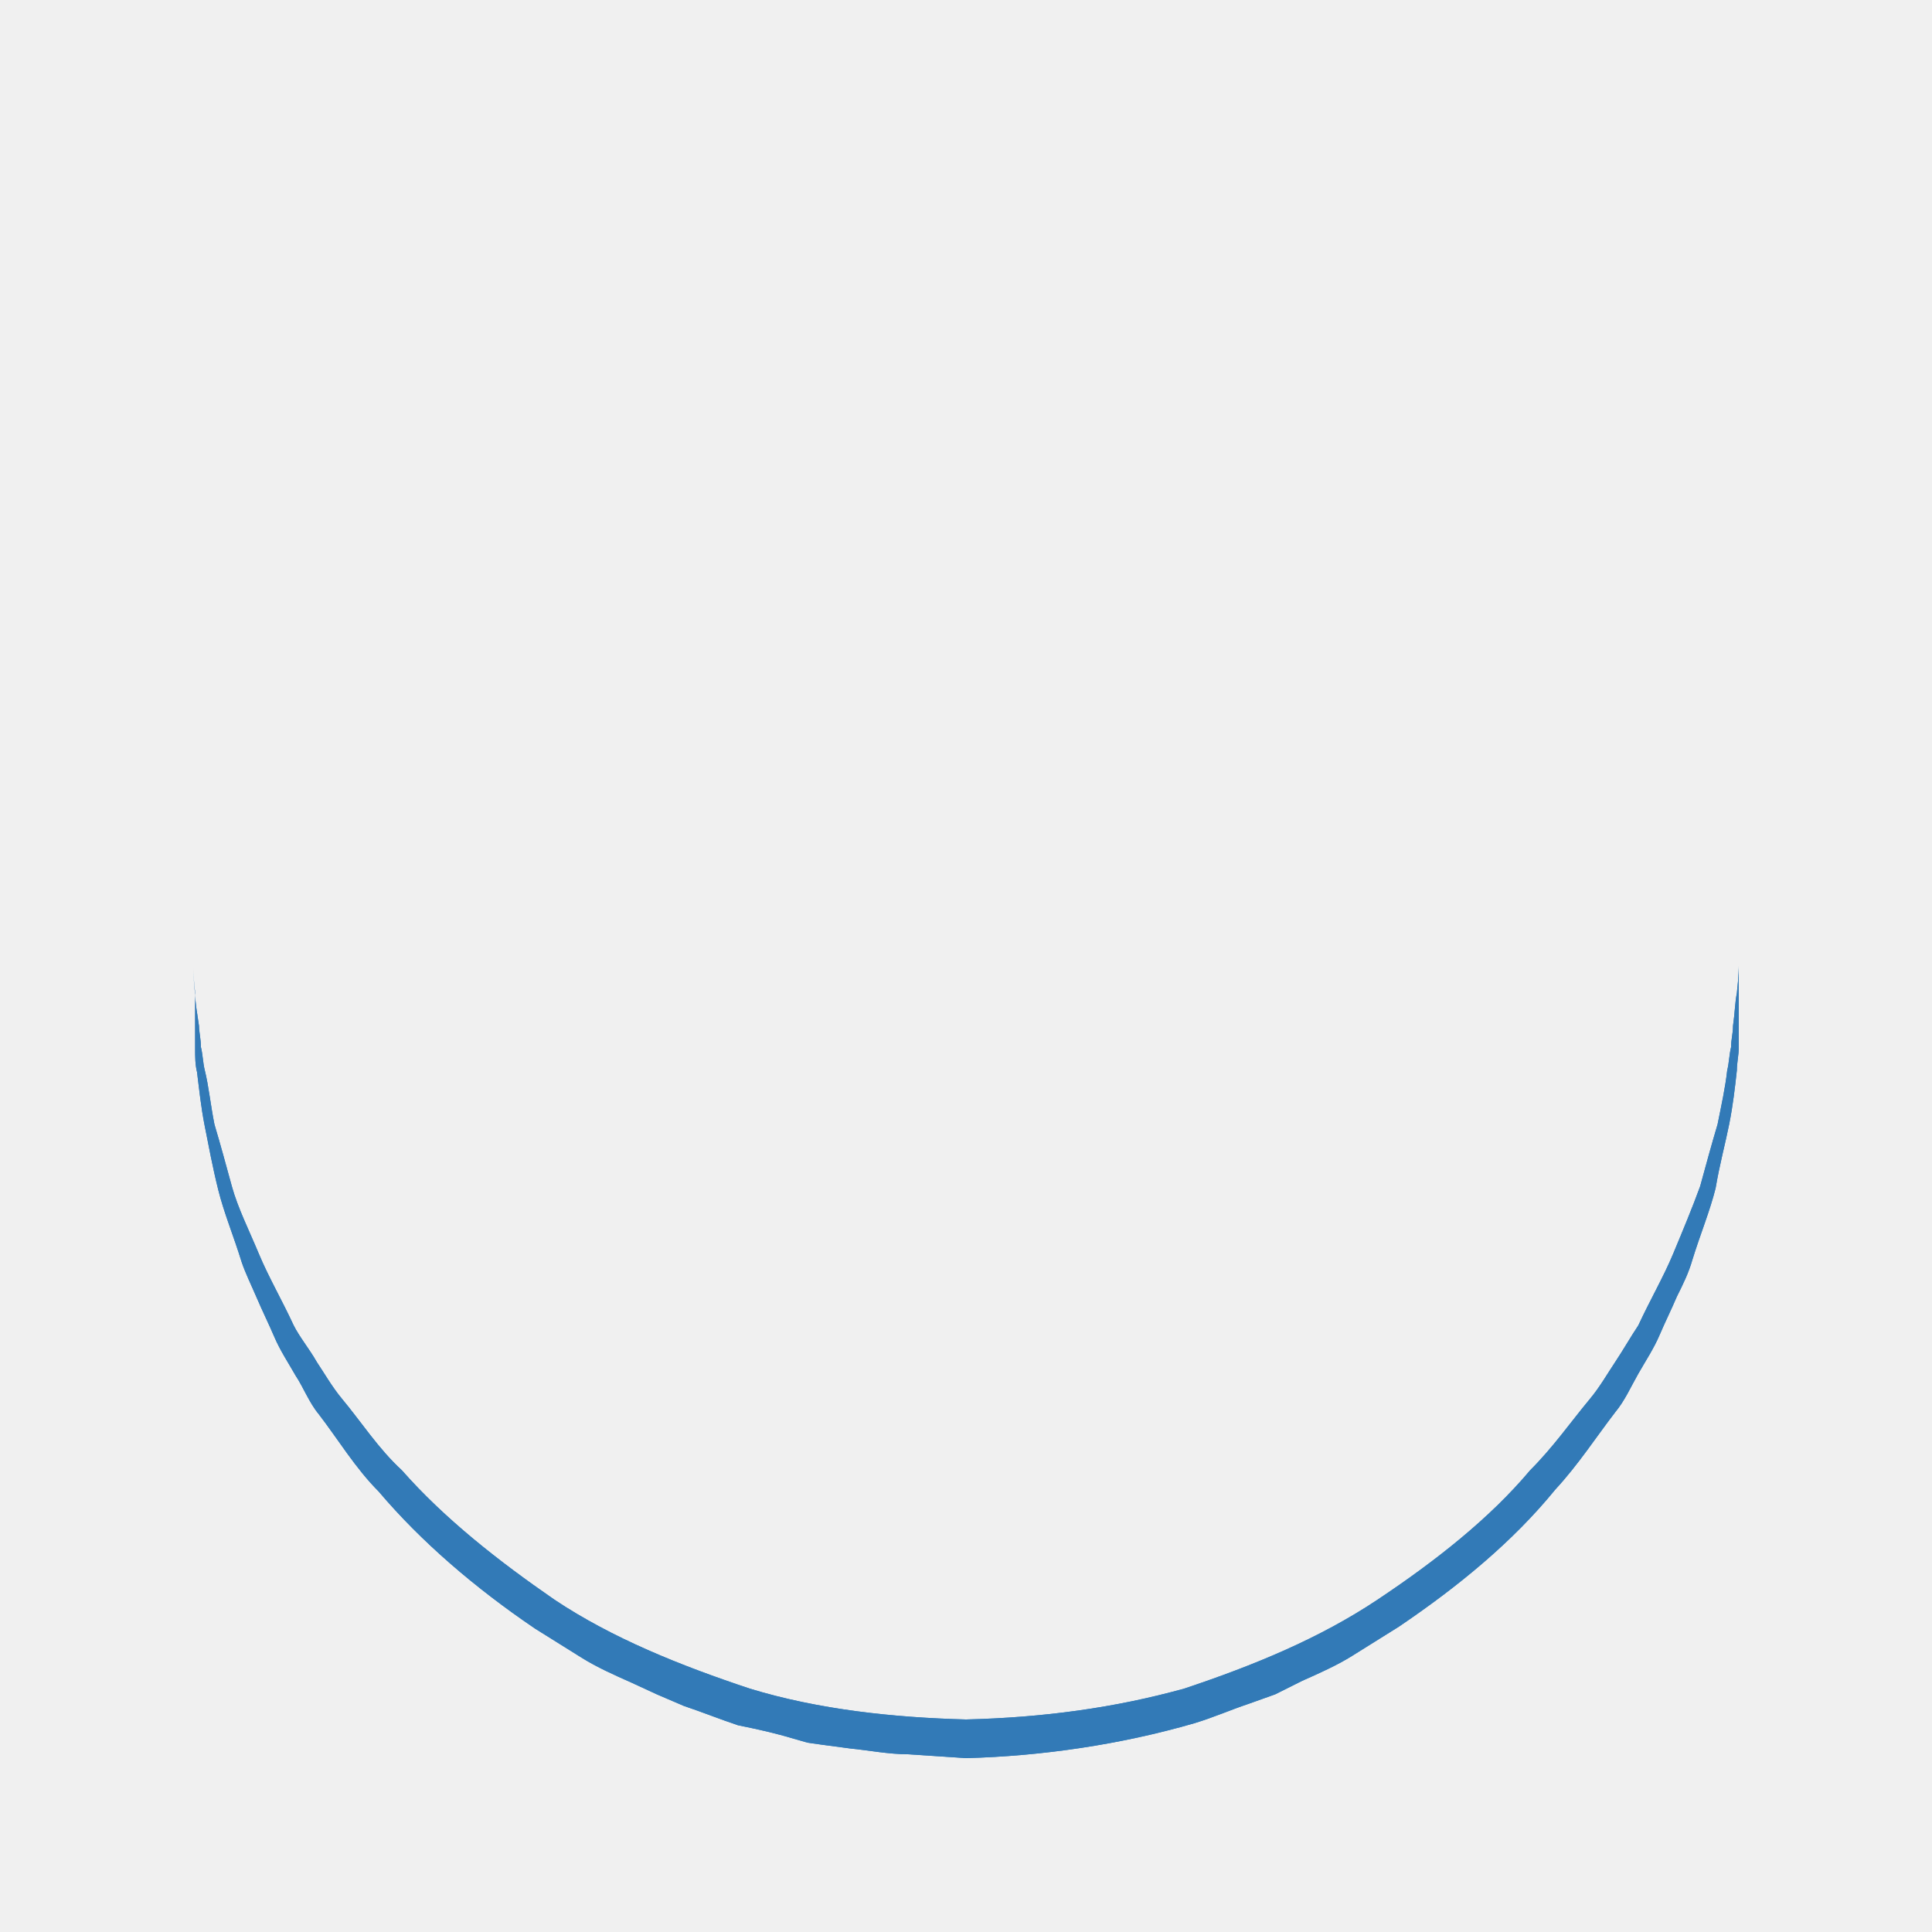
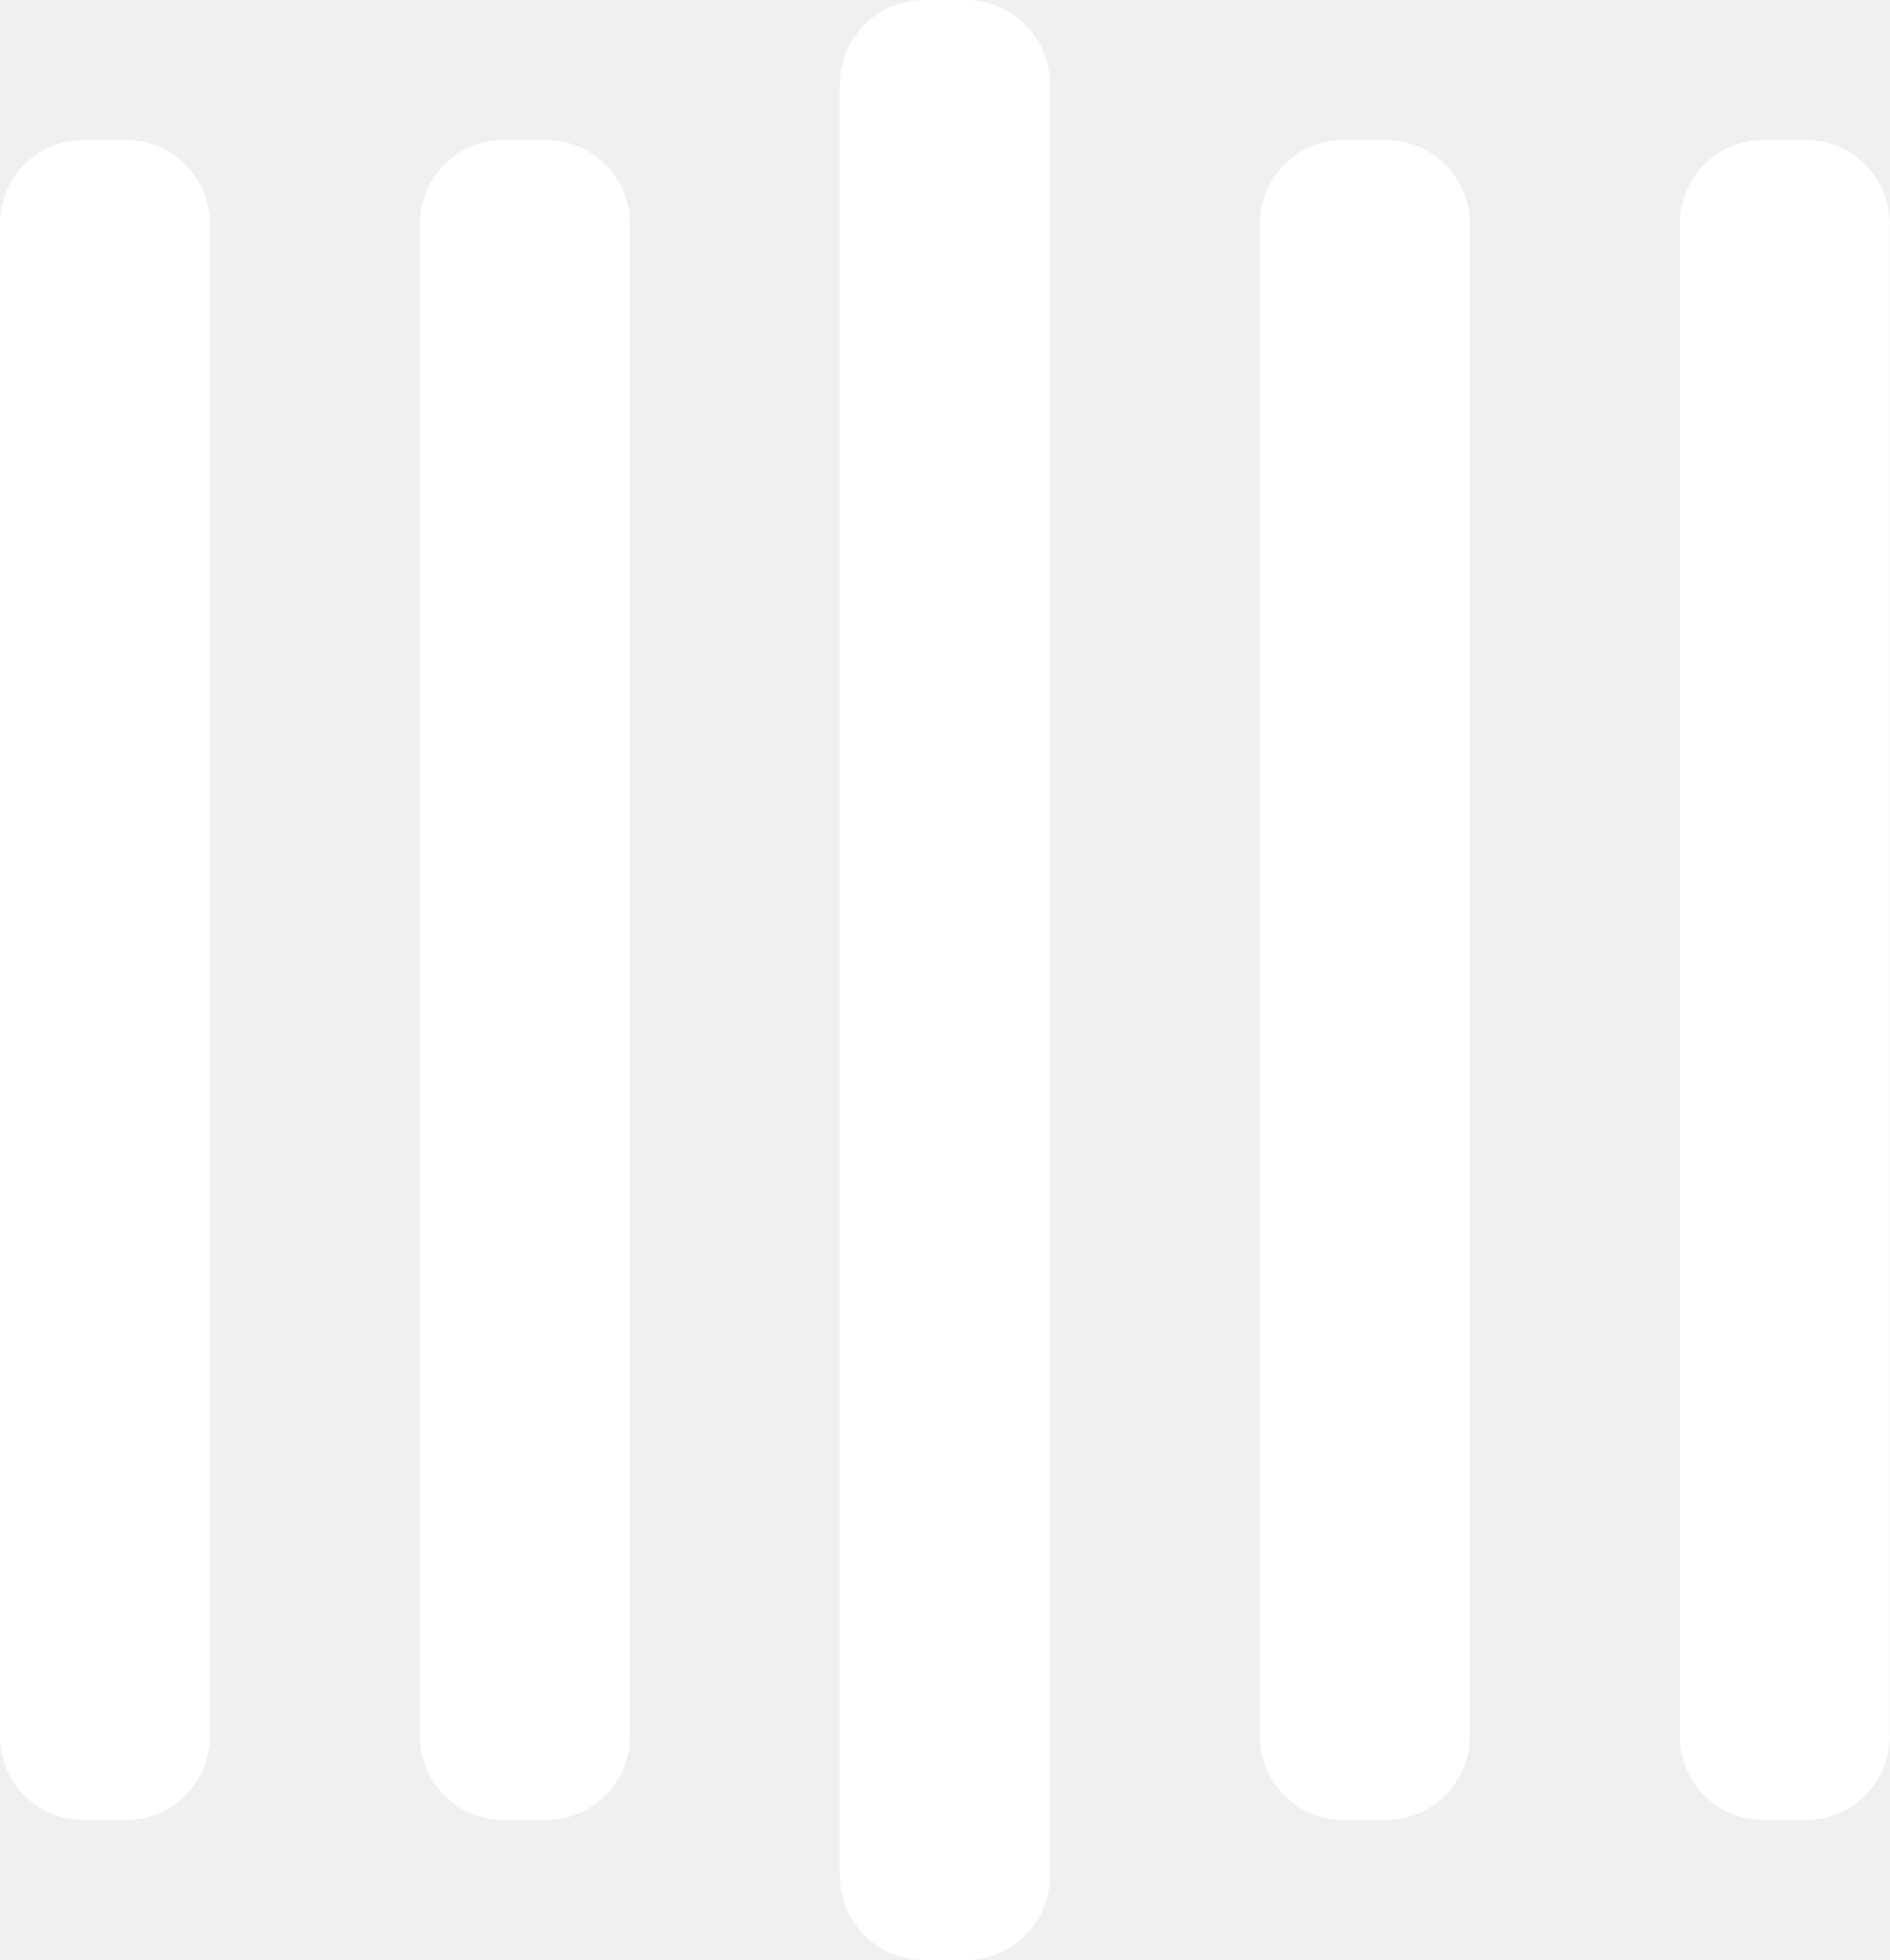
- <svg xmlns="http://www.w3.org/2000/svg" width="120px" height="120px" viewBox="0 0 100 100" preserveAspectRatio="xMidYMid" class="uil-ring">
-   <rect x="0" y="0" width="100" height="100" fill="none" class="bk" />
-   <defs>
-     <filter id="uil-ring-shadow" x="-100%" y="-100%" width="300%" height="300%">
-       <feOffset result="offOut" in="SourceGraphic" dx="0" dy="0" />
-       <feGaussianBlur result="blurOut" in="offOut" stdDeviation="0" />
-       <feBlend in="SourceGraphic" in2="blurOut" mode="normal" />
-     </filter>
-   </defs>
-   <path d="M10,50c0,0,0,0.5,0.1,1.4c0,0.5,0.1,1,0.2,1.7c0,0.3,0.1,0.7,0.1,1.1c0.1,0.4,0.1,0.8,0.2,1.2c0.2,0.8,0.3,1.8,0.5,2.8 c0.3,1,0.6,2.1,0.9,3.2c0.3,1.1,0.9,2.3,1.4,3.5c0.5,1.2,1.2,2.4,1.8,3.7c0.3,0.6,0.8,1.2,1.2,1.9c0.4,0.6,0.8,1.3,1.3,1.9 c1,1.2,1.9,2.6,3.1,3.7c2.2,2.5,5,4.7,7.9,6.7c3,2,6.5,3.4,10.1,4.6c3.6,1.1,7.5,1.5,11.2,1.6c4-0.1,7.7-0.6,11.3-1.6 c3.6-1.2,7-2.6,10-4.6c3-2,5.8-4.2,7.9-6.7c1.2-1.2,2.1-2.5,3.1-3.7c0.5-0.6,0.9-1.3,1.3-1.9c0.4-0.6,0.8-1.3,1.2-1.9 c0.6-1.3,1.3-2.5,1.8-3.7c0.5-1.2,1-2.4,1.4-3.5c0.3-1.1,0.6-2.2,0.9-3.2c0.2-1,0.4-1.9,0.5-2.8c0.1-0.4,0.1-0.8,0.2-1.2 c0-0.4,0.1-0.7,0.1-1.1c0.1-0.7,0.1-1.2,0.2-1.7C90,50.5,90,50,90,50s0,0.5,0,1.4c0,0.5,0,1,0,1.7c0,0.3,0,0.7,0,1.1 c0,0.4-0.1,0.8-0.1,1.2c-0.1,0.9-0.2,1.8-0.4,2.8c-0.2,1-0.5,2.1-0.7,3.3c-0.3,1.2-0.8,2.4-1.2,3.7c-0.2,0.7-0.5,1.3-0.8,1.9 c-0.3,0.7-0.6,1.3-0.9,2c-0.3,0.7-0.7,1.3-1.1,2c-0.4,0.7-0.7,1.4-1.2,2c-1,1.3-1.9,2.7-3.1,4c-2.2,2.7-5,5-8.1,7.1 c-0.8,0.5-1.6,1-2.4,1.5c-0.8,0.5-1.7,0.9-2.6,1.3L66,87.7l-1.4,0.5c-0.9,0.3-1.8,0.7-2.8,1c-3.8,1.1-7.9,1.7-11.8,1.8L47,90.8 c-1,0-2-0.2-3-0.3l-1.5-0.2l-0.7-0.1L41.1,90c-1-0.3-1.9-0.5-2.9-0.7c-0.9-0.3-1.9-0.7-2.8-1L34,87.7l-1.3-0.6 c-0.9-0.4-1.8-0.8-2.6-1.3c-0.8-0.5-1.6-1-2.4-1.5c-3.1-2.1-5.9-4.5-8.1-7.1c-1.2-1.2-2.1-2.7-3.1-4c-0.5-0.6-0.8-1.4-1.2-2 c-0.4-0.7-0.8-1.3-1.1-2c-0.3-0.7-0.6-1.3-0.9-2c-0.3-0.7-0.6-1.3-0.8-1.9c-0.4-1.3-0.9-2.5-1.2-3.7c-0.3-1.2-0.5-2.3-0.7-3.3 c-0.2-1-0.3-2-0.4-2.8c-0.1-0.4-0.1-0.8-0.1-1.2c0-0.4,0-0.7,0-1.1c0-0.7,0-1.2,0-1.7C10,50.5,10,50,10,50z" fill="#337ab7" filter="url(#uil-ring-shadow)">
-     <animateTransform attributeName="transform" type="rotate" from="0 50 50" to="360 50 50" repeatCount="indefinite" dur="1s" />
-   </path>
+ <svg xmlns="http://www.w3.org/2000/svg" width="135" height="140" viewBox="0 0 135 140" fill="#fff">
+   <rect y="10" width="15" height="120" rx="6">
+     <animate attributeName="height" begin="0.5s" dur="1s" values="120;110;100;90;80;70;60;50;40;140;120" calcMode="linear" repeatCount="indefinite" />
+     <animate attributeName="y" begin="0.5s" dur="1s" values="10;15;20;25;30;35;40;45;50;0;10" calcMode="linear" repeatCount="indefinite" />
+   </rect>
+   <rect x="30" y="10" width="15" height="120" rx="6">
+     <animate attributeName="height" begin="0.25s" dur="1s" values="120;110;100;90;80;70;60;50;40;140;120" calcMode="linear" repeatCount="indefinite" />
+     <animate attributeName="y" begin="0.25s" dur="1s" values="10;15;20;25;30;35;40;45;50;0;10" calcMode="linear" repeatCount="indefinite" />
+   </rect>
+   <rect x="60" width="15" height="140" rx="6">
+     <animate attributeName="height" begin="0s" dur="1s" values="120;110;100;90;80;70;60;50;40;140;120" calcMode="linear" repeatCount="indefinite" />
+     <animate attributeName="y" begin="0s" dur="1s" values="10;15;20;25;30;35;40;45;50;0;10" calcMode="linear" repeatCount="indefinite" />
+   </rect>
+   <rect x="90" y="10" width="15" height="120" rx="6">
+     <animate attributeName="height" begin="0.25s" dur="1s" values="120;110;100;90;80;70;60;50;40;140;120" calcMode="linear" repeatCount="indefinite" />
+     <animate attributeName="y" begin="0.25s" dur="1s" values="10;15;20;25;30;35;40;45;50;0;10" calcMode="linear" repeatCount="indefinite" />
+   </rect>
+   <rect x="120" y="10" width="15" height="120" rx="6">
+     <animate attributeName="height" begin="0.5s" dur="1s" values="120;110;100;90;80;70;60;50;40;140;120" calcMode="linear" repeatCount="indefinite" />
+     <animate attributeName="y" begin="0.5s" dur="1s" values="10;15;20;25;30;35;40;45;50;0;10" calcMode="linear" repeatCount="indefinite" />
+   </rect>
</svg>
